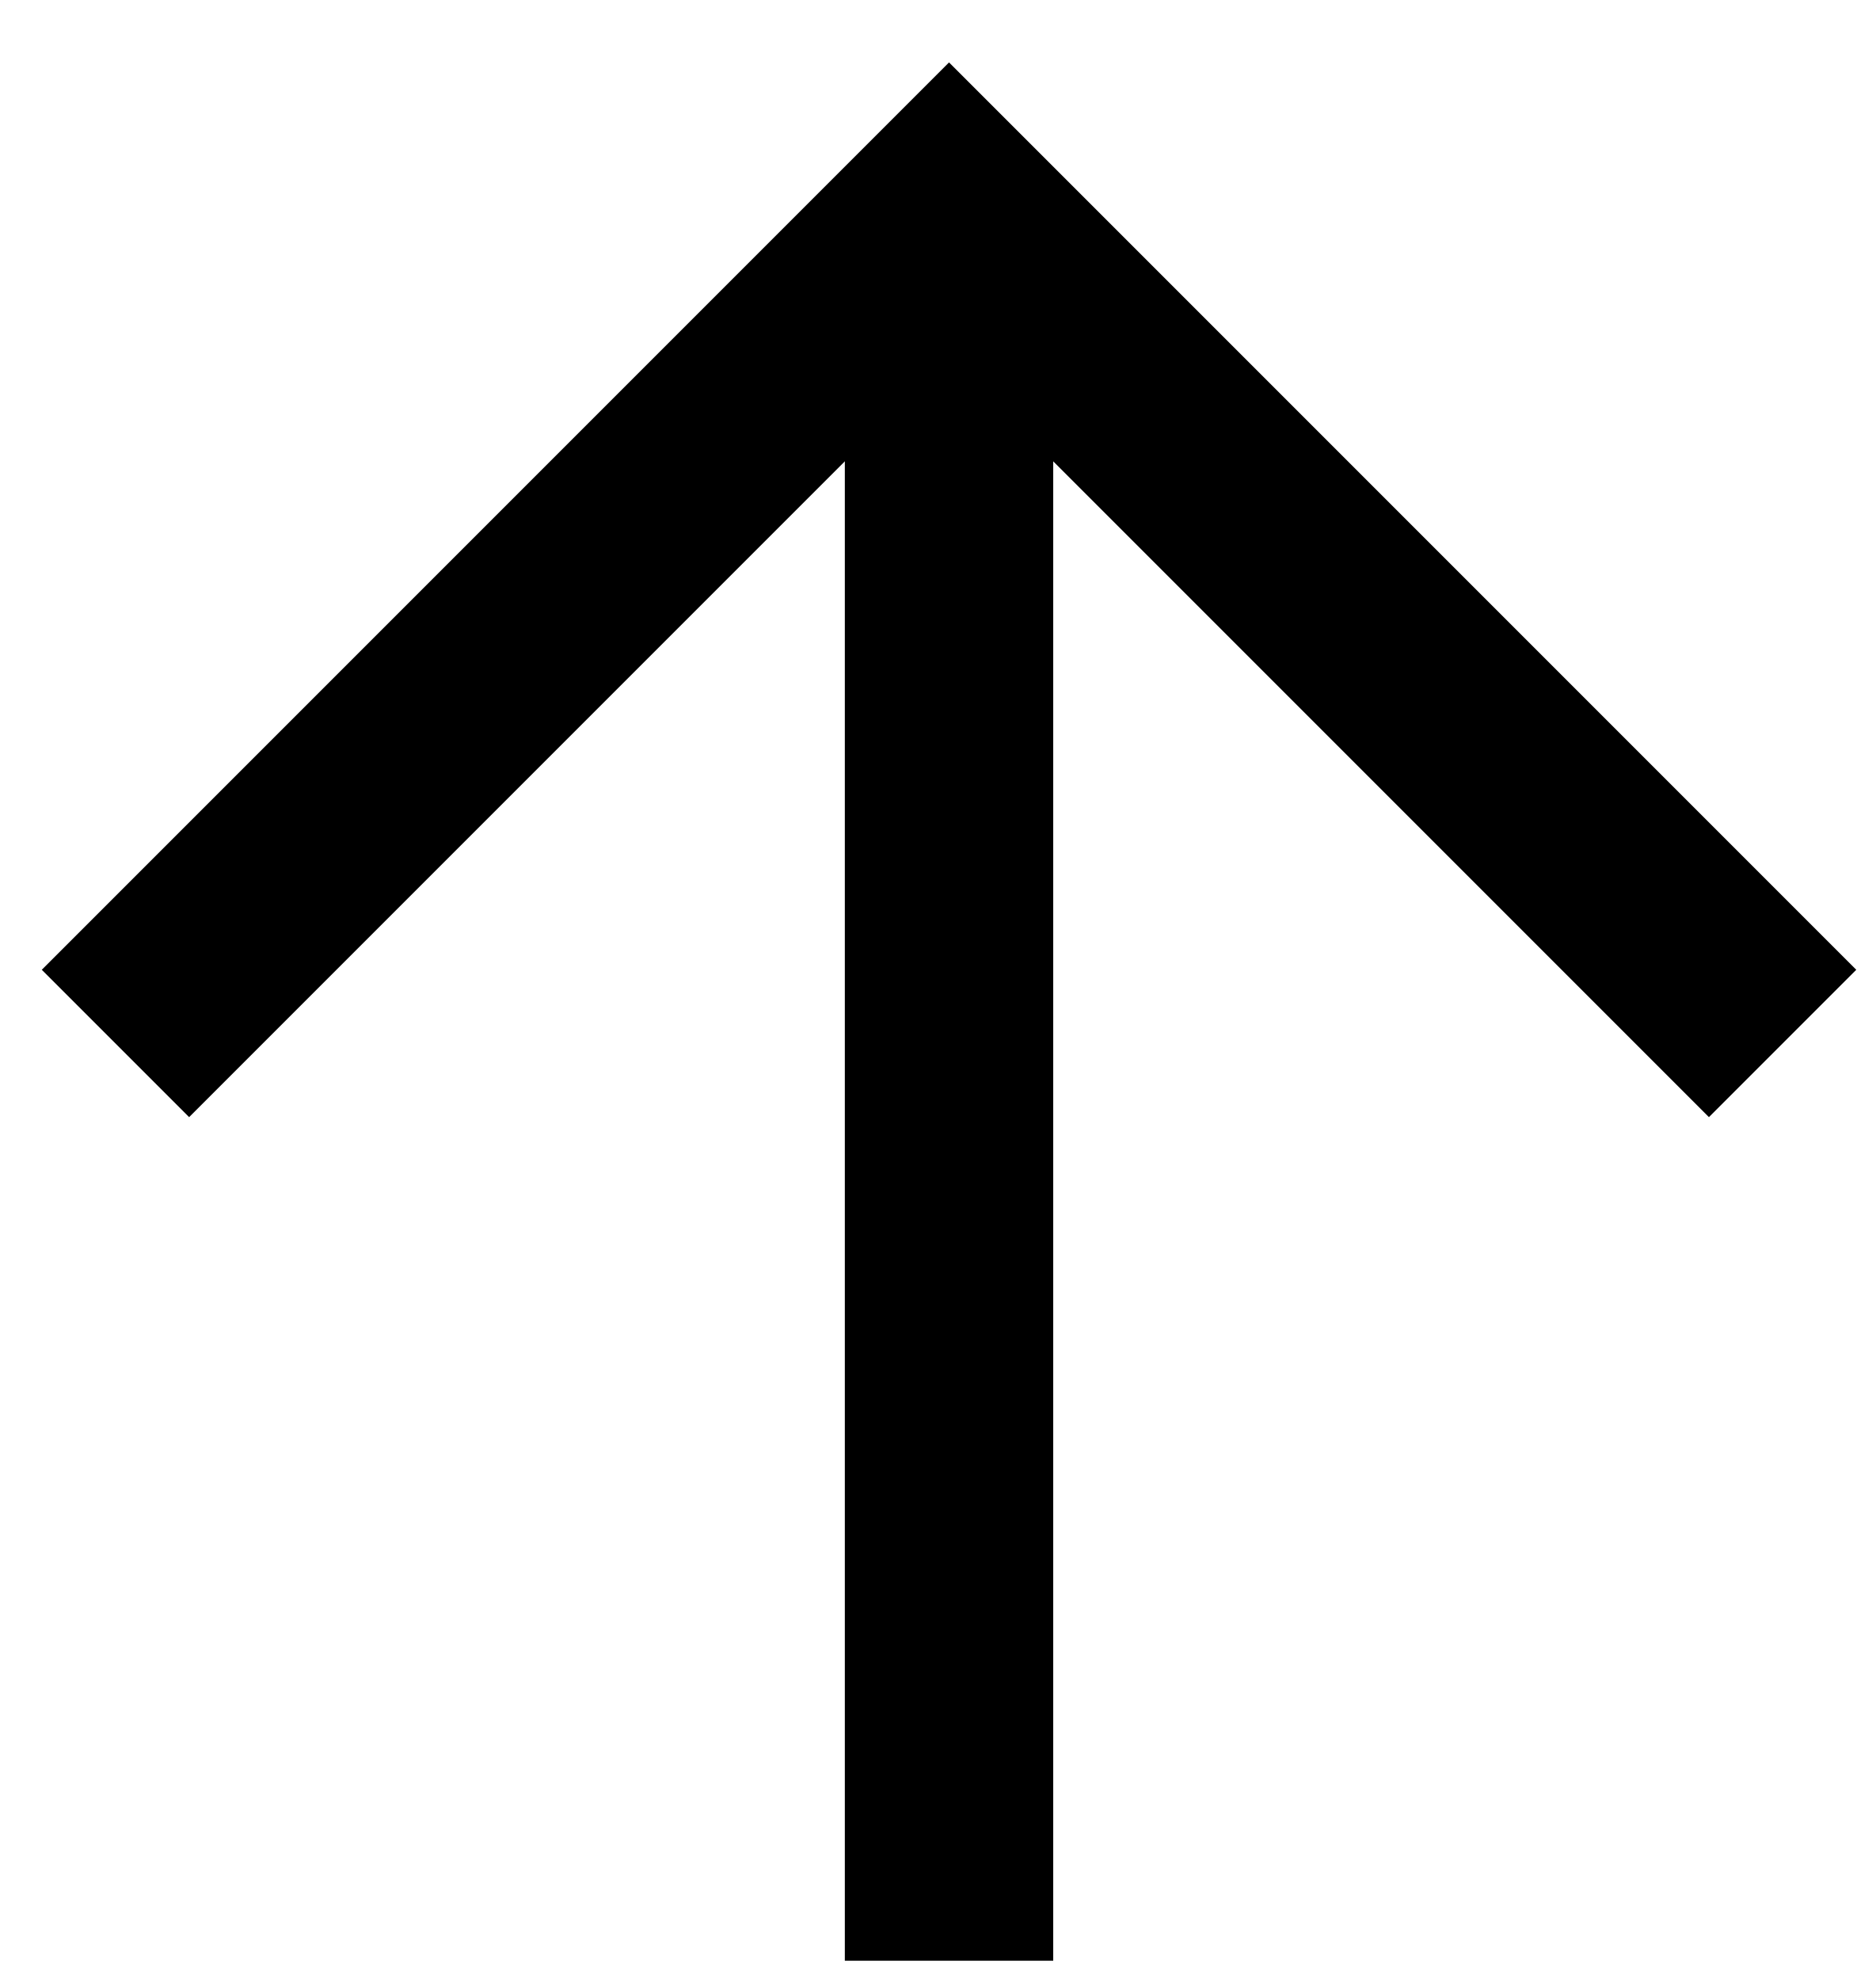
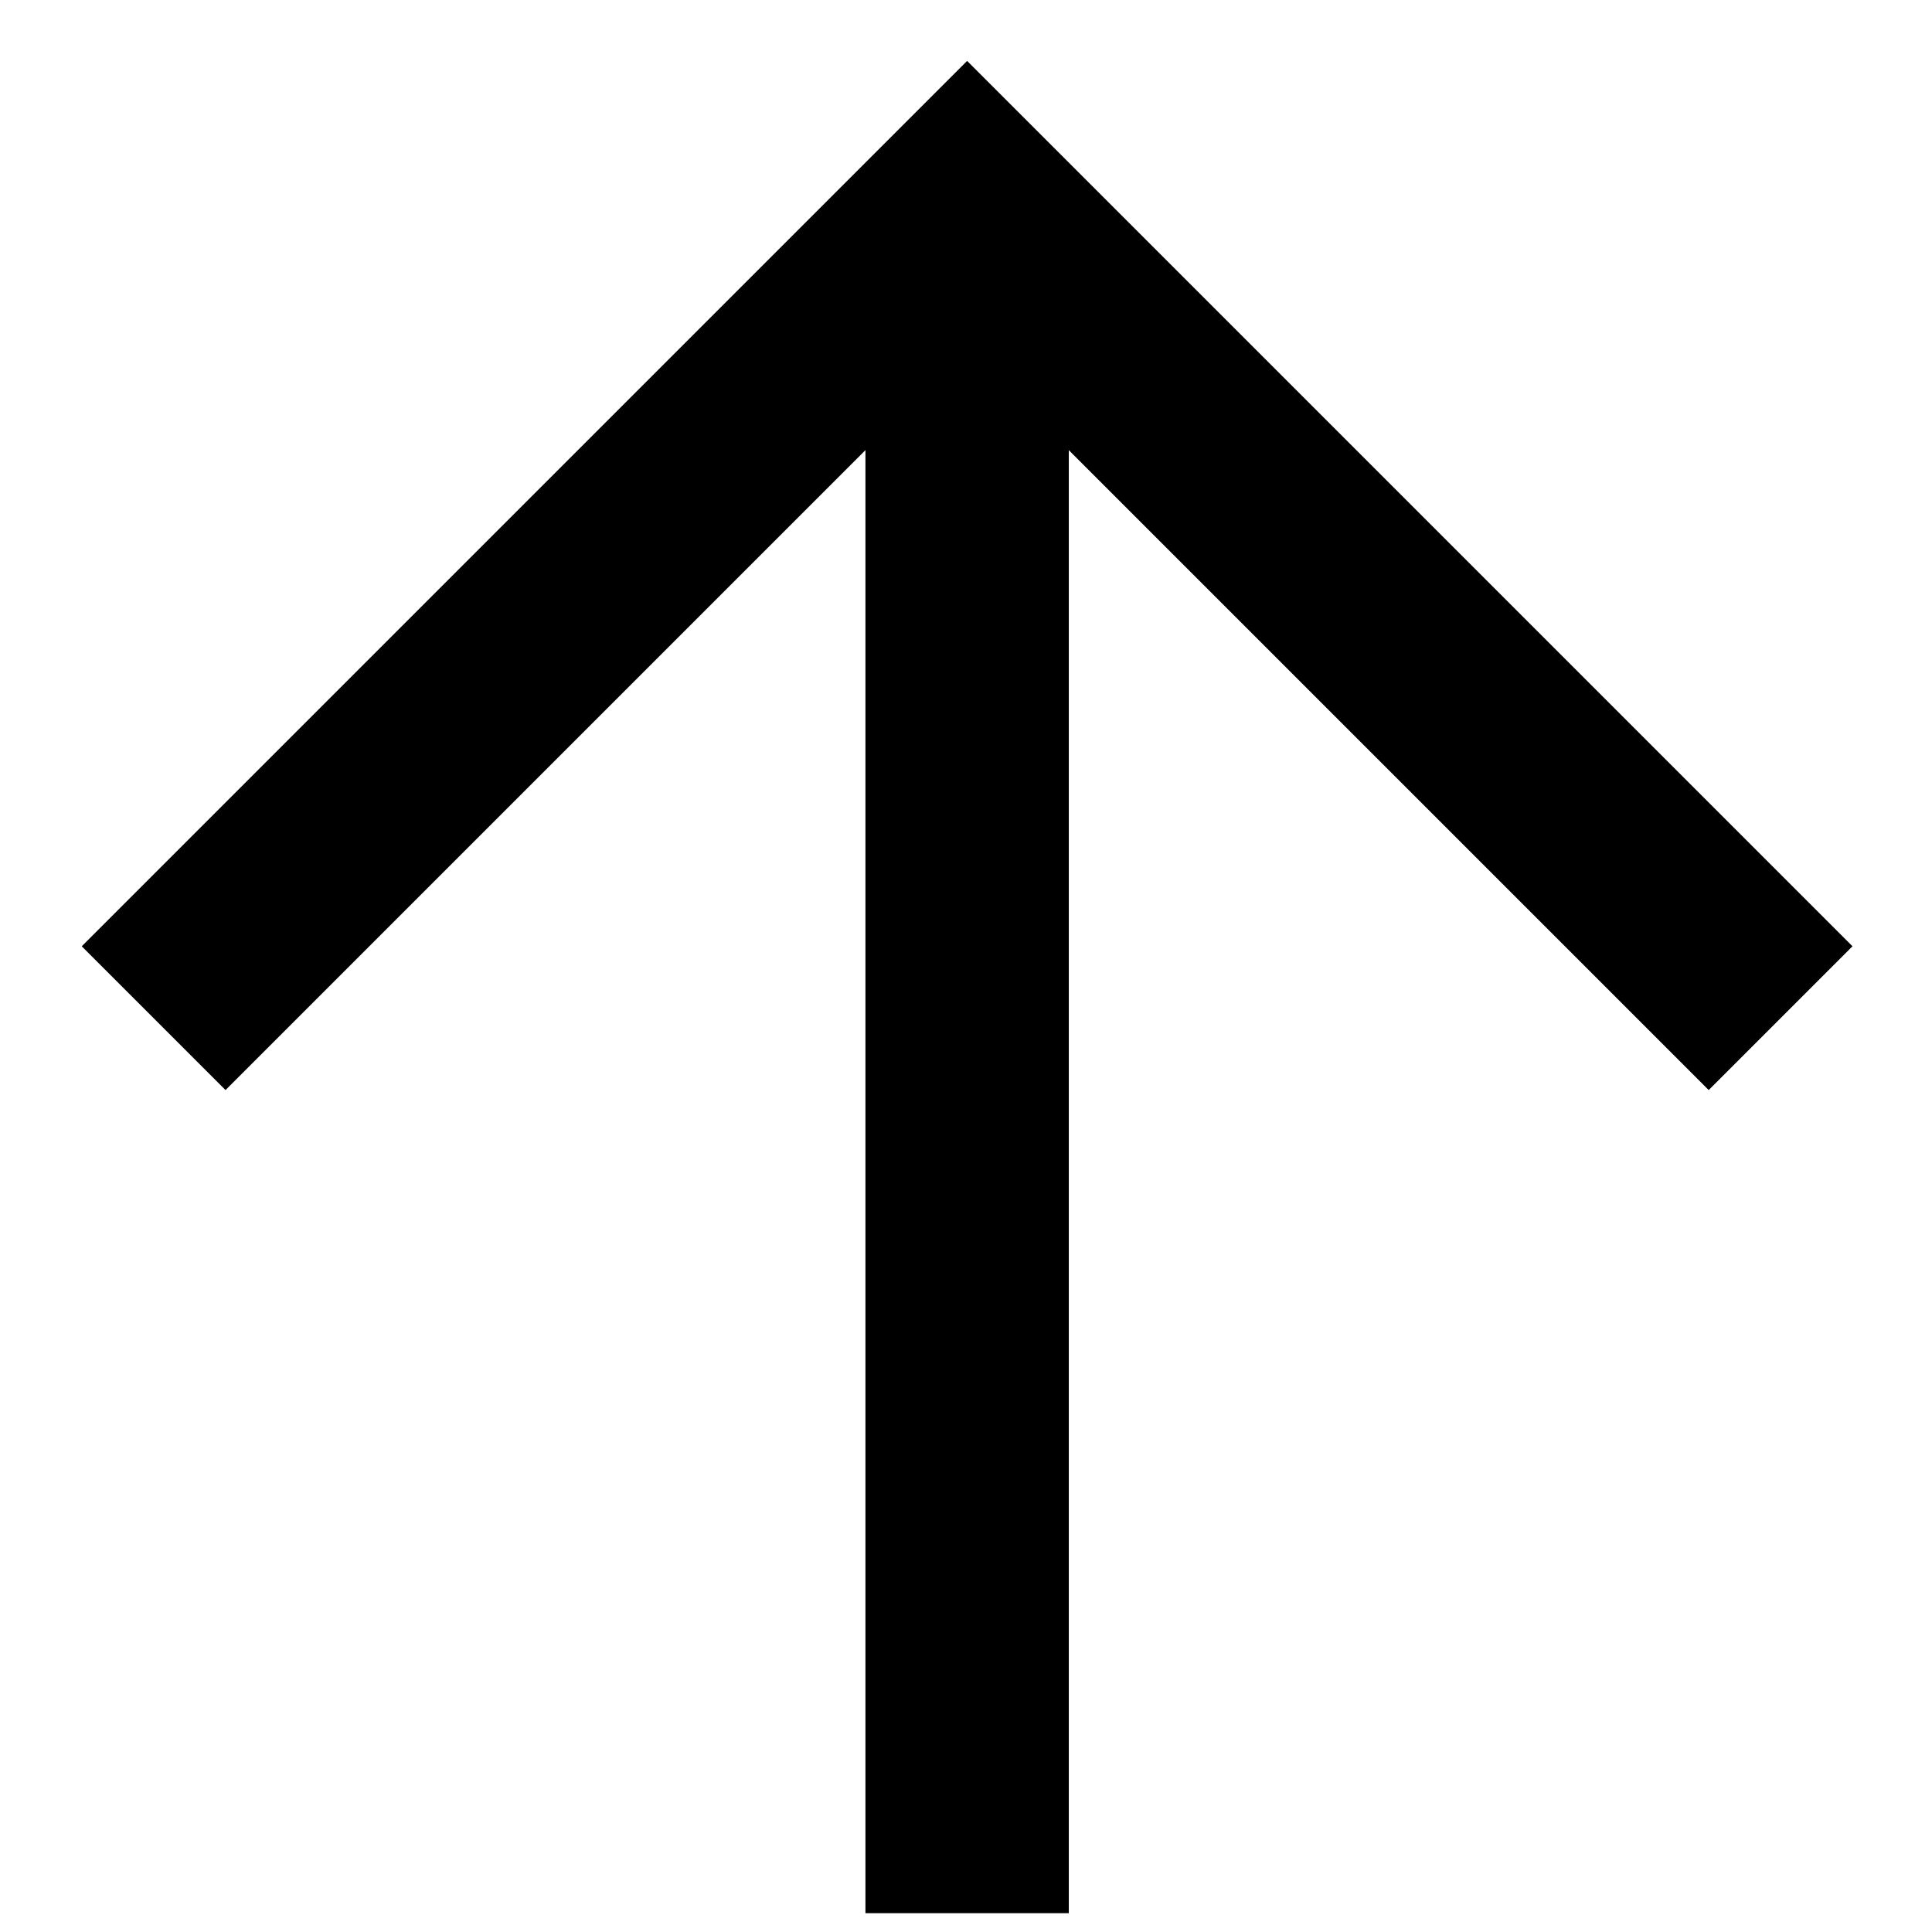
- <svg xmlns="http://www.w3.org/2000/svg" width="18" height="19" viewBox="0 0 18 19">
-   <path fill-rule="evenodd" clip-rule="evenodd" d="M17.815 9.306L16.401 10.72L9.108 3.427L1.815 10.72L0.401 9.306L9.108 0.599L17.815 9.306Z" />
-   <path fill-rule="evenodd" clip-rule="evenodd" d="M8.108 18.815V2.013H10.108V18.815H8.108Z" />
+ <svg xmlns="http://www.w3.org/2000/svg" width="19" height="19" viewBox="0 0 19 19">
+   <path fill-rule="evenodd" clip-rule="evenodd" d="M18.218 9.306L16.804 10.72L9.511 3.427L2.218 10.72L0.804 9.306L9.511 0.599L18.218 9.306Z" />
+   <path fill-rule="evenodd" clip-rule="evenodd" d="M8.511 18.815V2.013H10.511V18.815H8.511Z" />
</svg>
